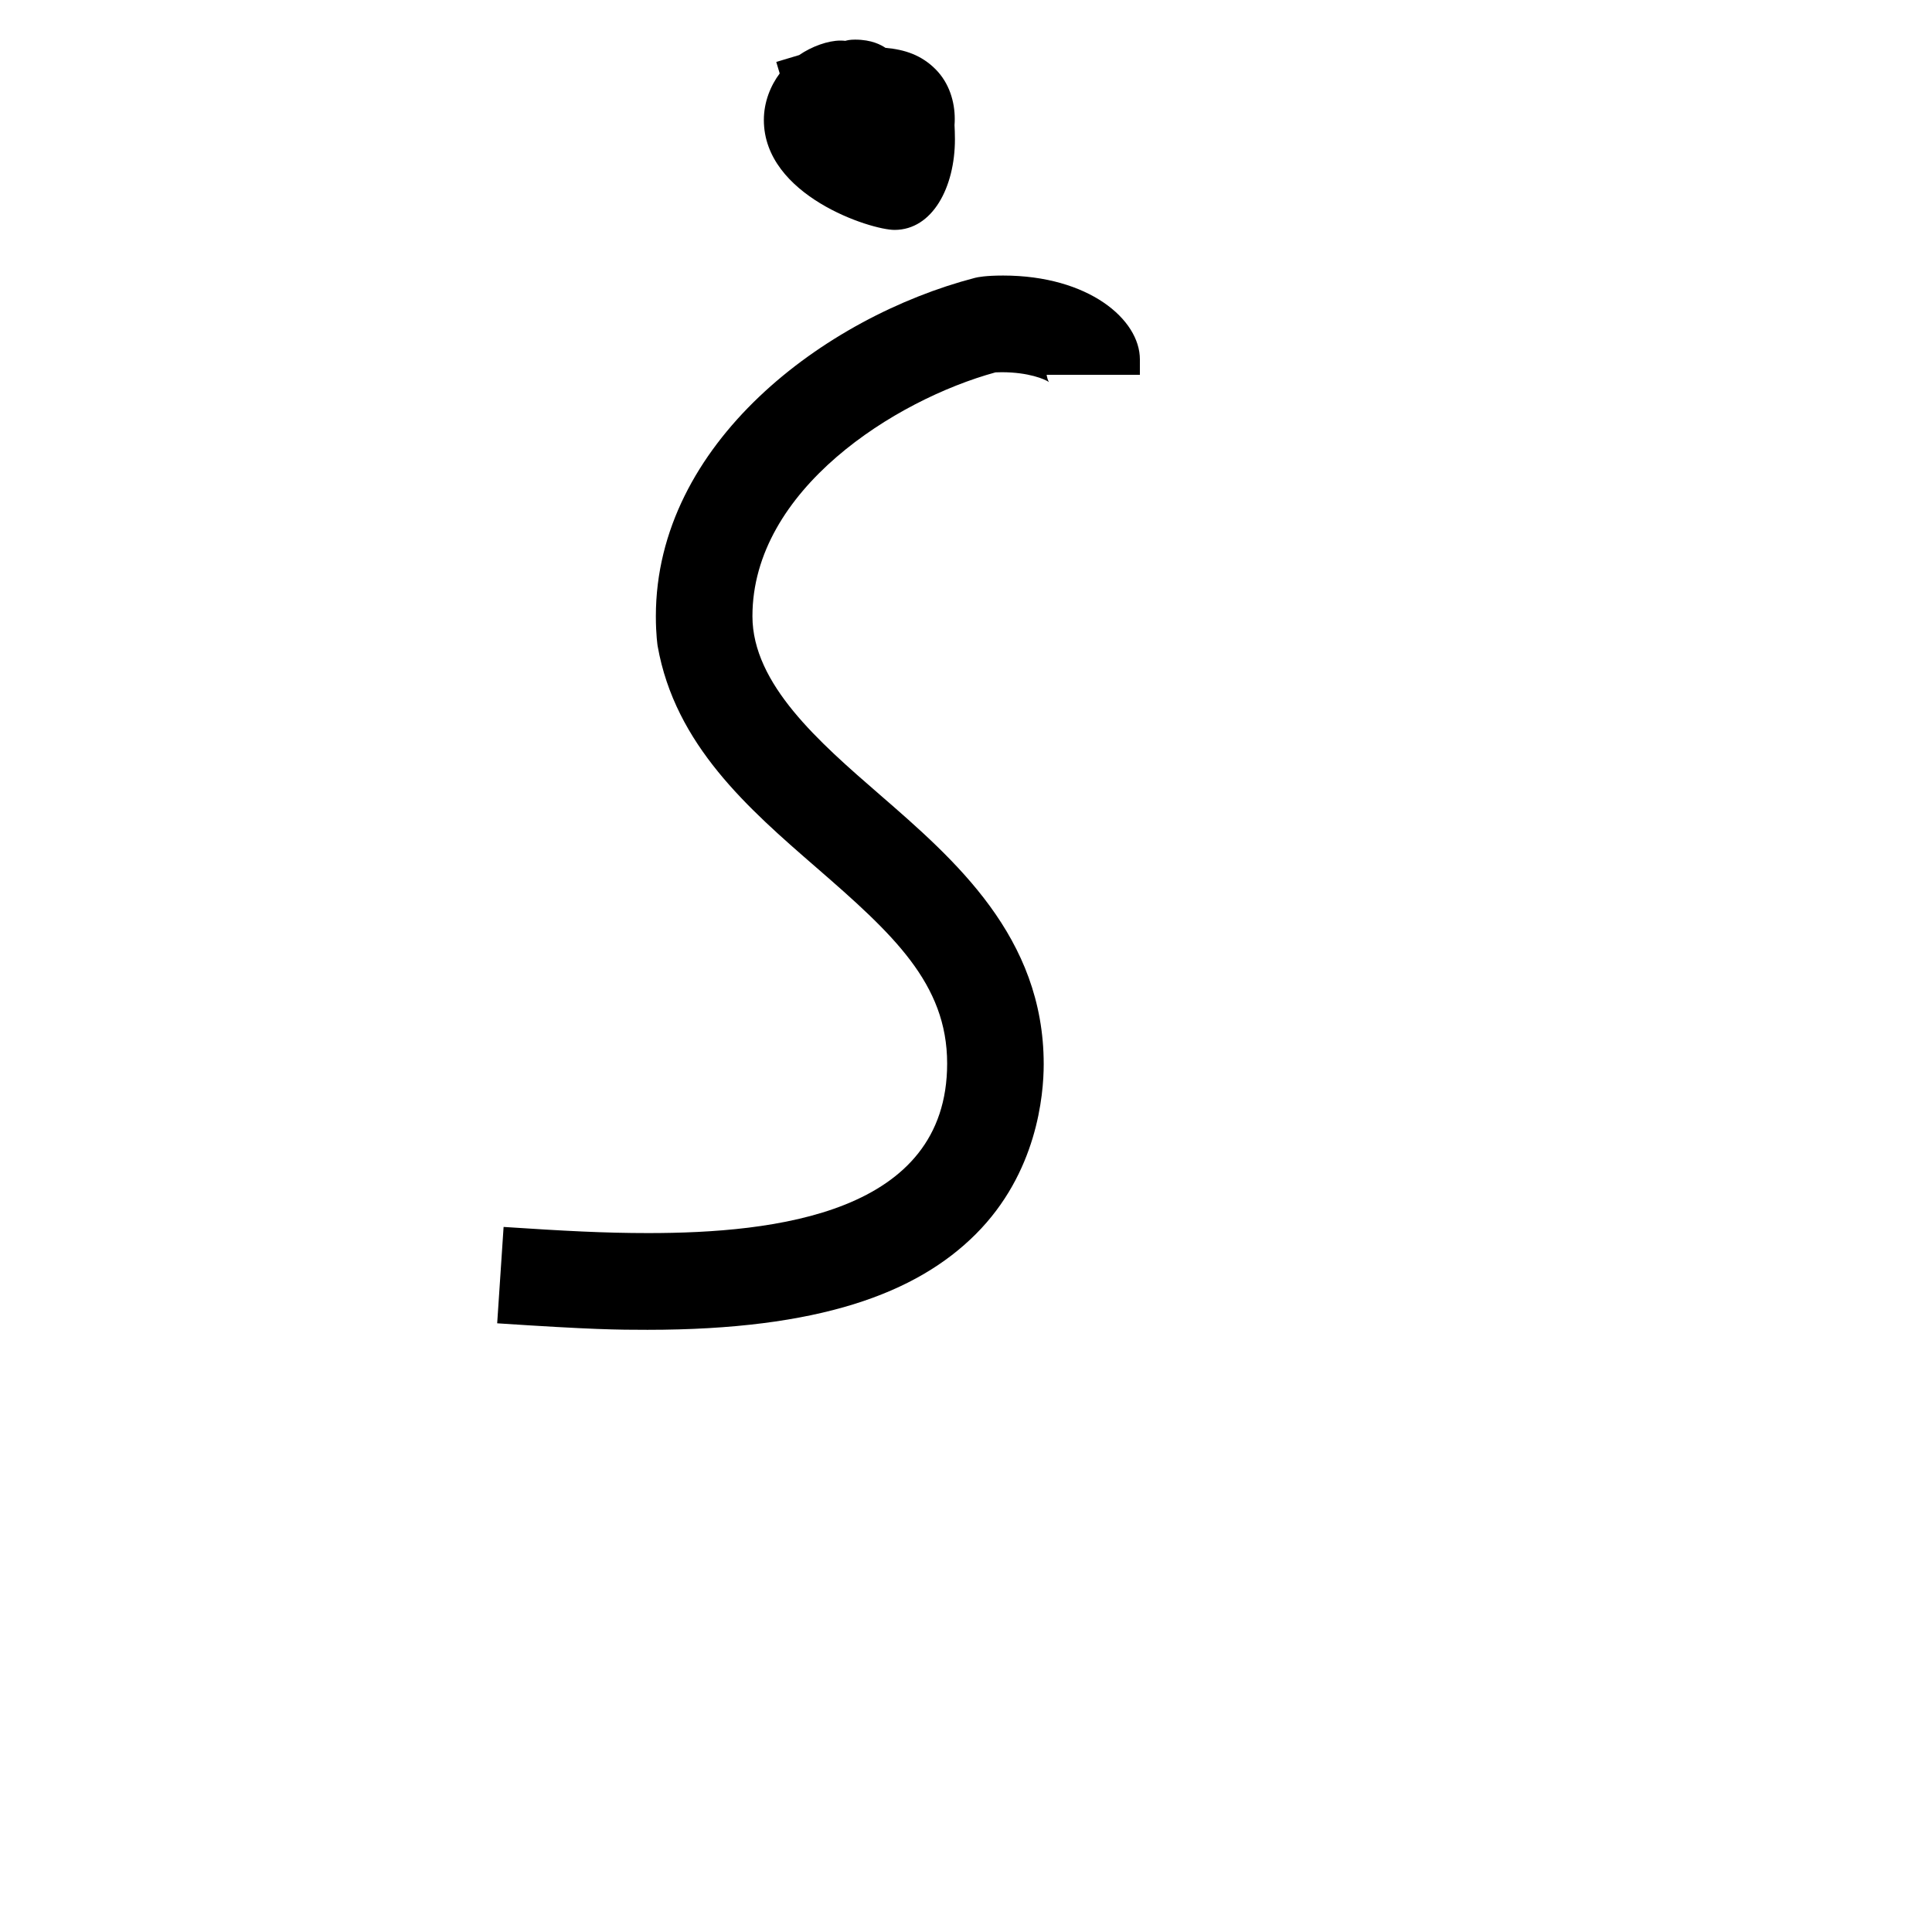
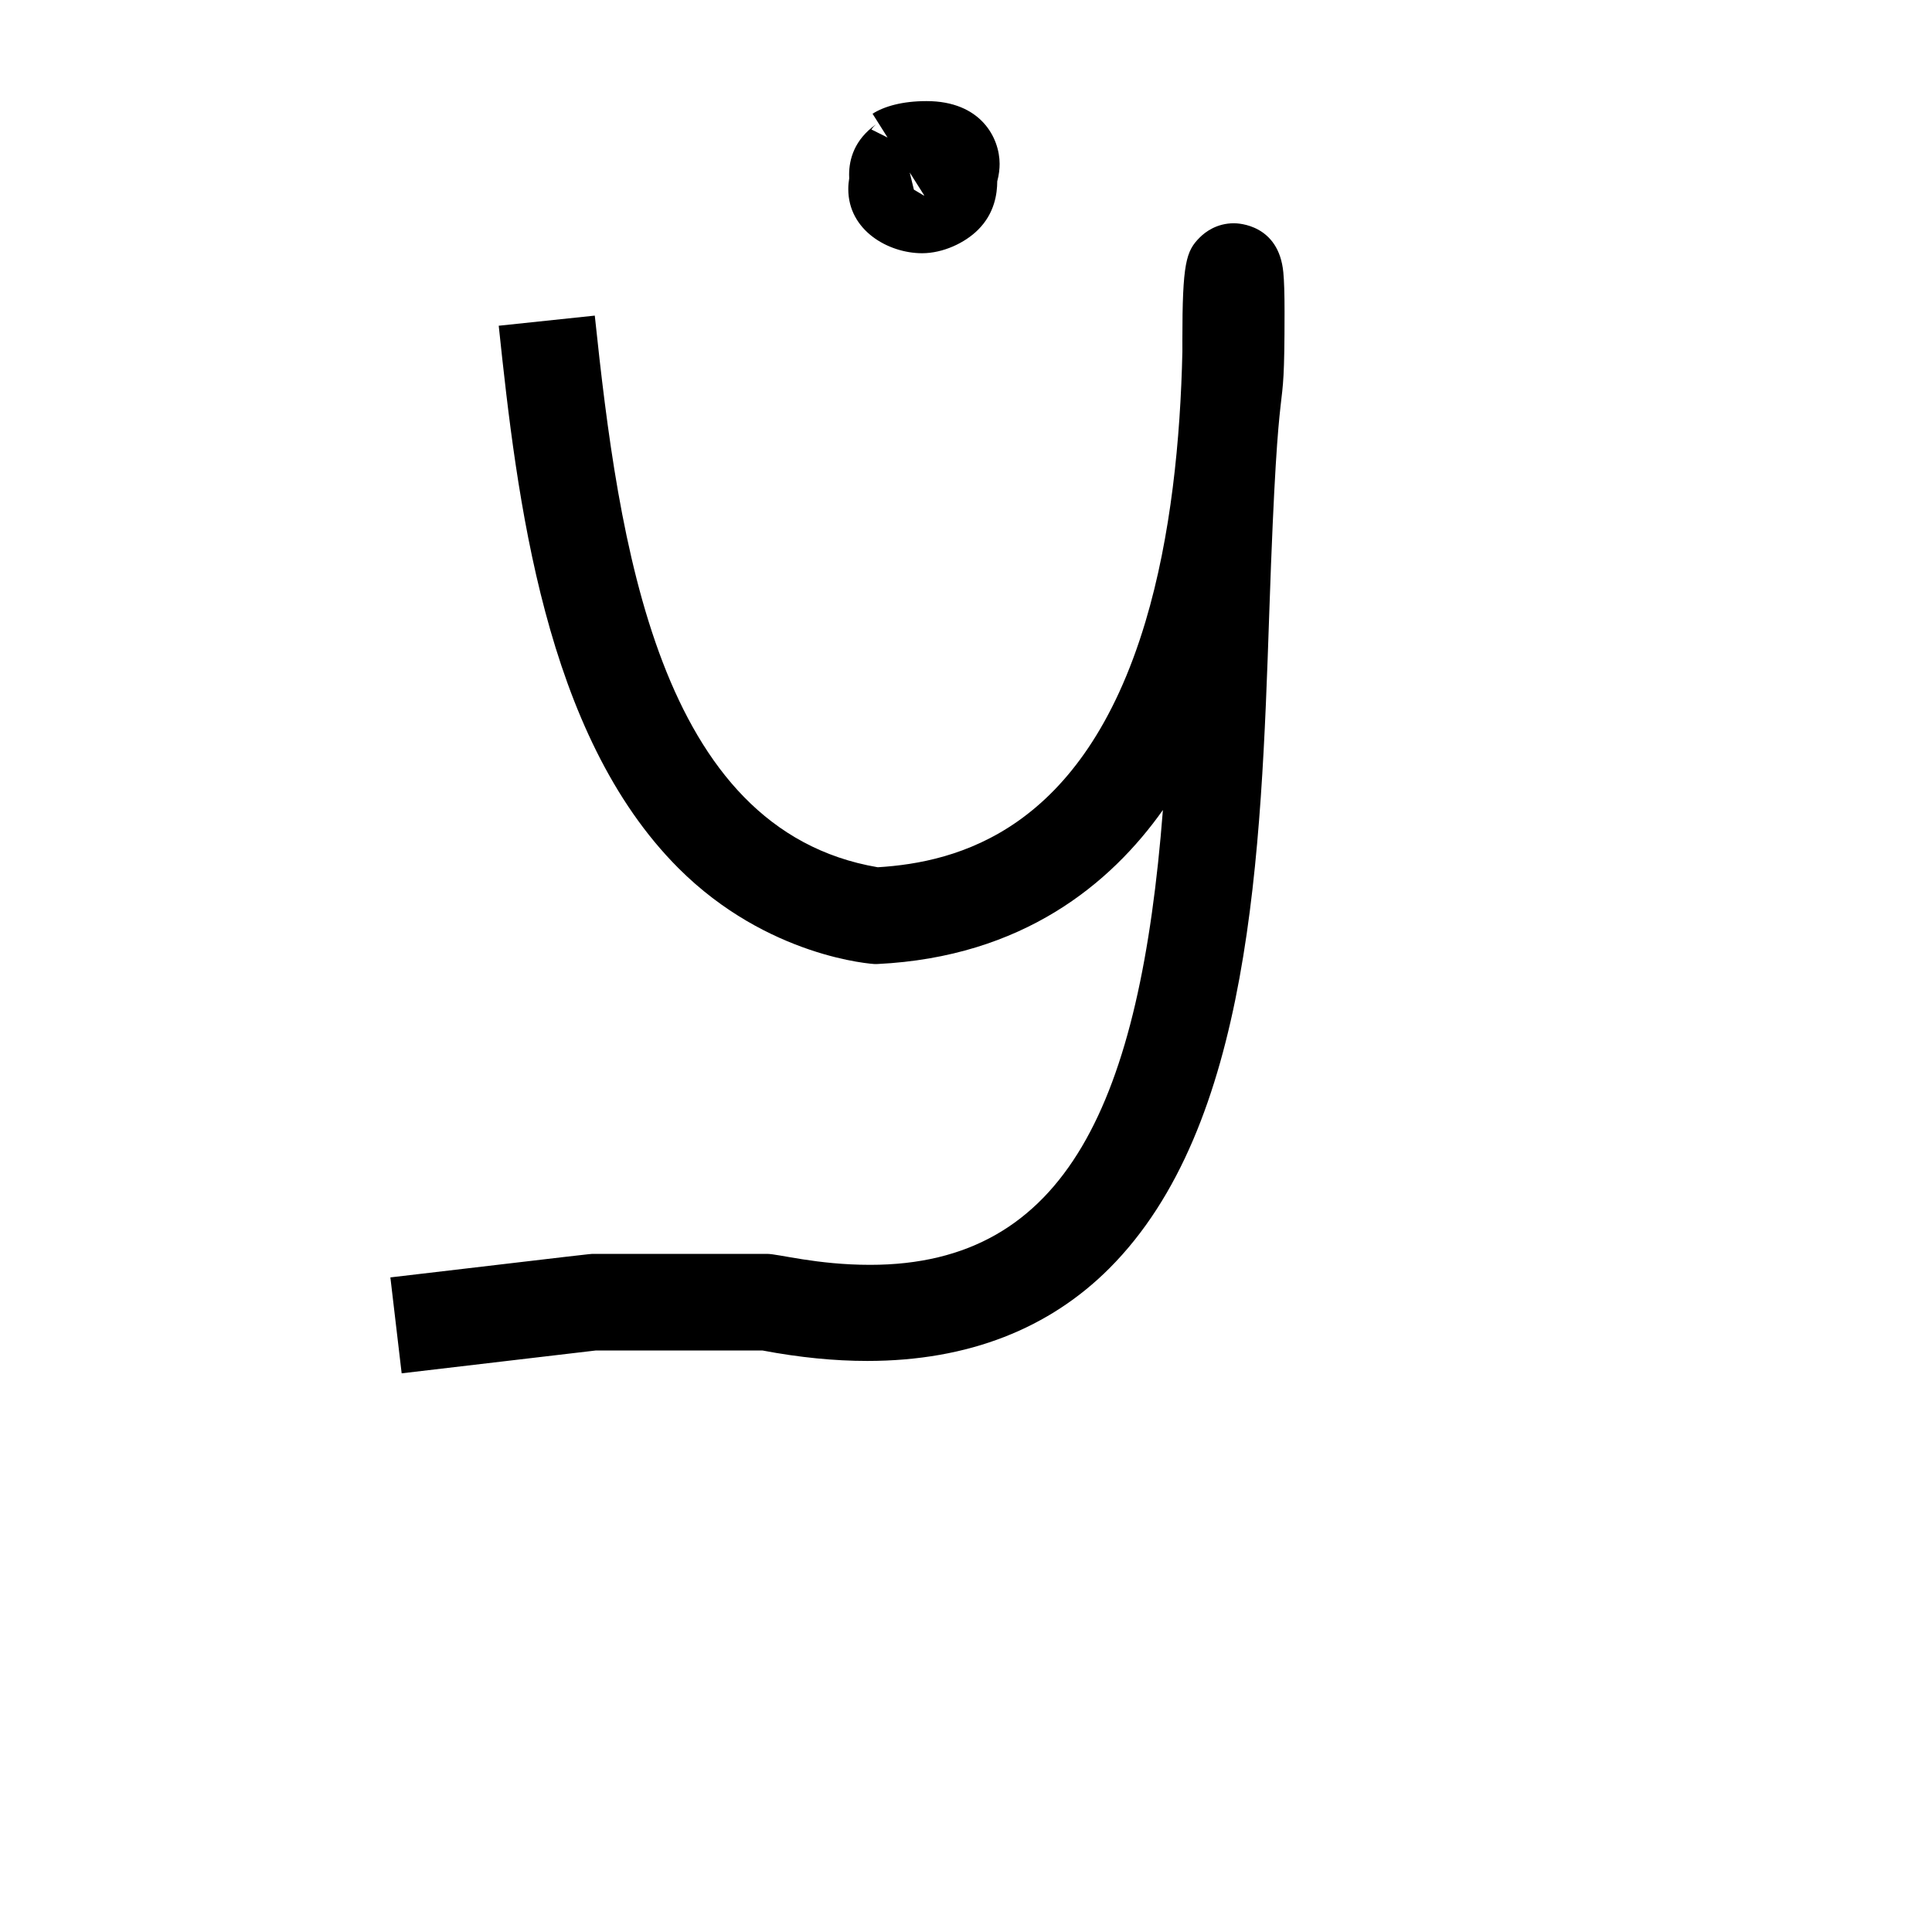
<svg xmlns="http://www.w3.org/2000/svg" version="1.1" width="1000" height="1000" viewBox="0 0 1000 1000" id="svg1">
-   <path d="M 463.00,119.00 C 450.73,119.00 395.37,101.32 395.37,62.11 C 395.37,52.70 398.92,44.22 403.57,38.02 L 401.79,32.06 L 413.64,28.51 C 420.12,24.04 428.56,21.00 435.00,21.00 C 435.85,21.00 436.71,21.05 437.56,21.14 C 438.47,20.87 439.92,20.51 442.59,20.51 C 451.27,20.51 456.09,23.30 458.35,24.77 C 468.23,25.64 476.86,28.46 484.18,35.78 C 491.41,43.00 494.18,52.76 494.18,61.57 C 494.18,62.64 494.14,63.69 494.06,64.73 C 494.16,66.89 494.27,69.36 494.27,72.08 C 494.27,96.97 482.63,119.00 463.00,119.00  Z M 519.20,142.62 C 563.42,142.62 590.00,165.34 590.00,186.00 L 590.00,194.00 L 541.73,194.00 C 542.00,195.38 542.27,196.76 542.95,197.74 C 540.81,196.28 532.41,192.66 518.53,192.66 C 517.38,192.66 516.28,192.69 515.24,192.74 C 463.42,206.95 389.46,253.45 389.46,318.95 C 389.46,354.12 424.15,384.23 455.23,411.20 C 494.33,445.13 540.22,484.96 540.22,550.82 C 540.22,566.94 536.74,607.11 505.05,638.79 C 474.37,669.47 423.97,688.31 335.16,688.31 C 319.56,688.31 306.63,688.20 257.34,684.94 C 257.34,684.94 260.63,635.06 260.66,635.06 C 291.88,637.12 312.69,638.24 335.52,638.24 C 401.15,638.24 490.24,628.10 490.24,550.46 C 490.24,509.06 462.15,483.41 422.49,449.00 C 387.42,418.56 349.44,385.60 340.39,334.38 C 340.36,334.23 339.47,328.38 339.47,318.99 C 339.47,229.47 426.73,164.12 504.67,143.81 C 506.02,143.46 510.20,142.62 519.20,142.62 Z" style="fill:#000000;fill-opacity:1;stroke:none" id="glyph" />
+   <path d="M 477.28,131.07 C 459.78,131.07 439.07,119.28 439.07,97.87 C 439.07,95.96 439.24,94.09 439.55,92.31 C 439.52,91.69 439.50,91.07 439.50,90.42 C 439.50,82.37 442.26,72.29 453.39,64.39 C 452.56,65.13 451.70,66.02 451.06,67.02 C 452.16,67.57 455.28,69.13 459.40,71.19 C 459.40,71.19 451.60,58.89 451.63,58.87 C 457.67,55.04 467.03,52.33 479.58,52.33 C 507.80,52.33 517.40,71.46 517.40,84.79 C 517.40,87.21 517.13,90.34 516.17,93.86 C 516.15,100.22 514.82,110.37 506.30,118.88 C 499.35,125.83 488.00,131.07 477.28,131.07  Z M 478.19,101.22 L 478.37,101.13 L 470.87,89.28 L 473.03,98.16 L 478.19,101.22  Z M 307.86,163.36 C 320.19,280.21 340.38,429.50 454.33,448.89 C 495.56,446.34 560.49,430.09 592.88,321.81 C 606.11,277.60 611.03,227.11 612.00,181.81 C 611.99,179.87 611.99,177.99 611.99,176.18 C 611.99,136.01 613.90,130.01 620.99,122.92 C 623.87,120.04 629.78,115.56 638.68,115.56 C 641.10,115.56 661.86,116.28 664.24,140.90 C 664.68,145.40 664.88,152.17 664.88,161.35 C 664.88,230.51 661.96,171.03 656.97,317.20 C 652.70,442.46 647.73,582.96 574.12,656.57 C 543.40,687.29 501.70,704.42 448.91,704.42 C 431.95,704.42 413.84,702.65 394.59,699.00 L 308.48,699.00 L 207.90,710.83 L 202.06,661.18 C 305.52,649.00 305.52,649.00 307.00,649.00 L 397.00,649.00 C 402.92,649.00 422.81,654.68 450.39,654.68 C 552.40,654.68 590.15,569.92 601.92,419.25 C 574.90,457.43 529.34,495.31 454.22,498.97 C 453.82,498.99 453.41,499.00 453.00,499.00 C 451.87,499.00 397.40,495.60 351.21,449.41 C 281.81,380.01 267.59,258.15 258.14,168.60 L 307.86,163.36 Z" style="fill:#000000;fill-opacity:1;stroke:none" id="glyph" />
</svg>
